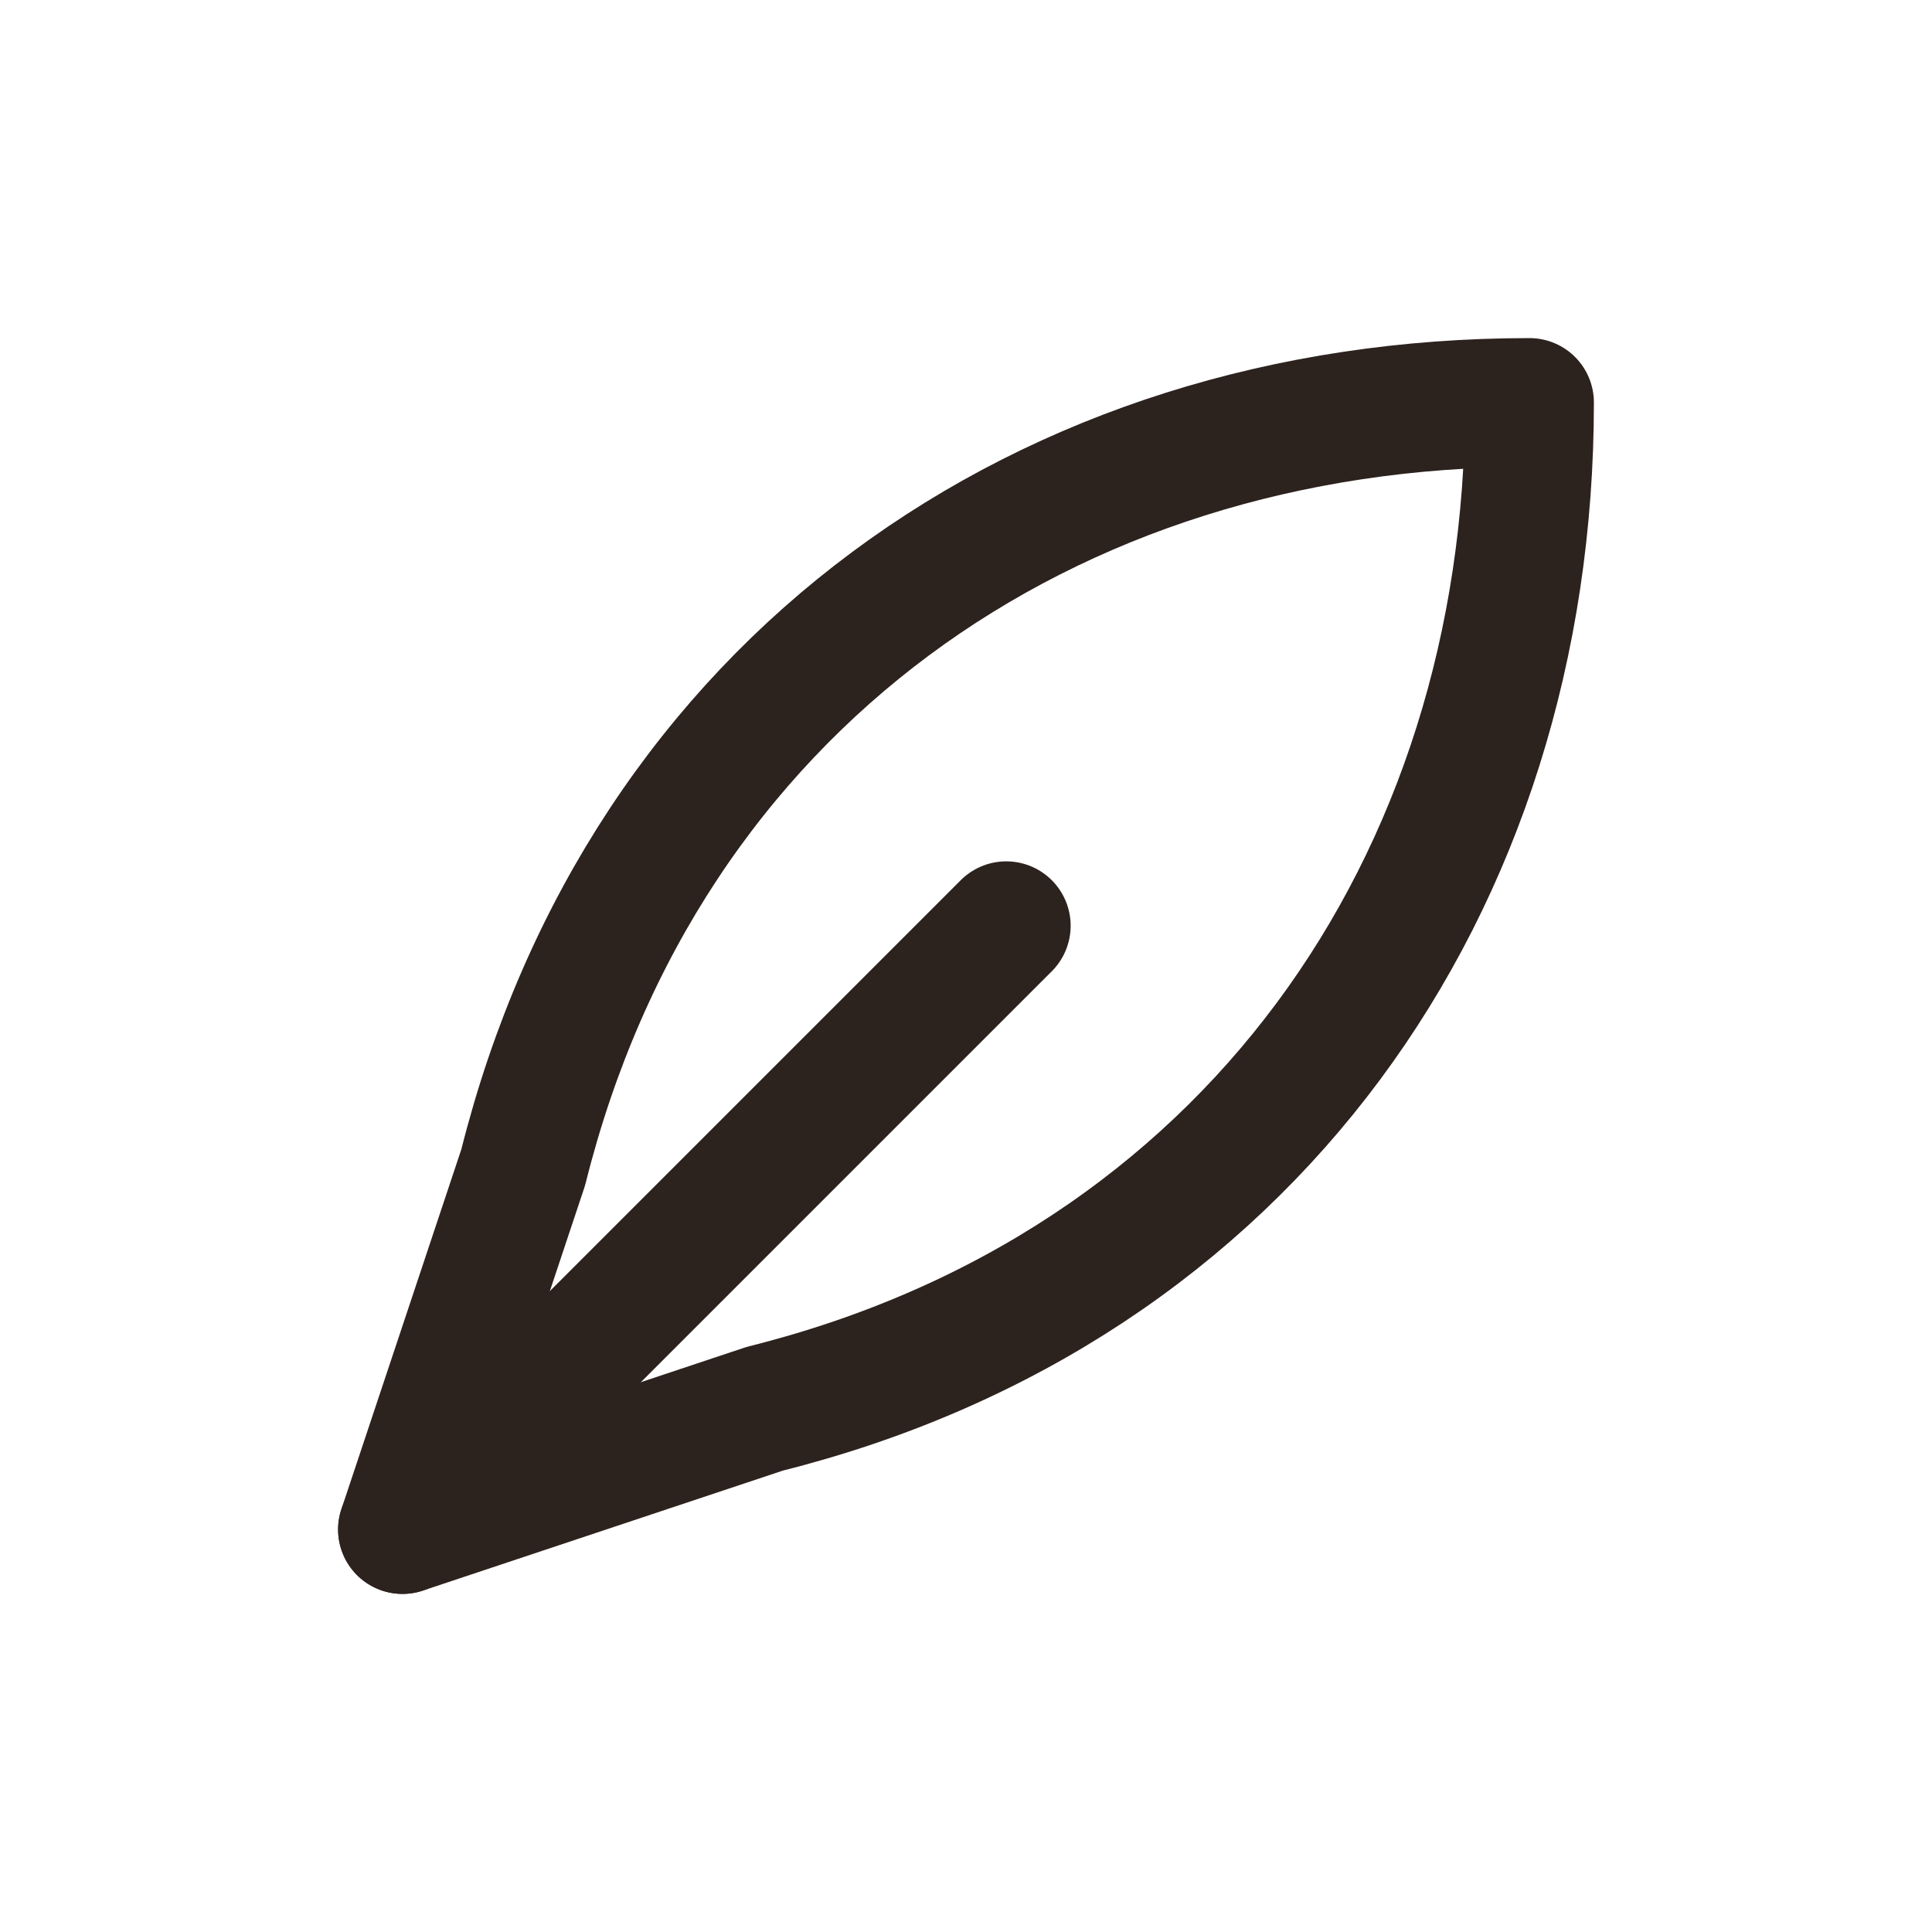
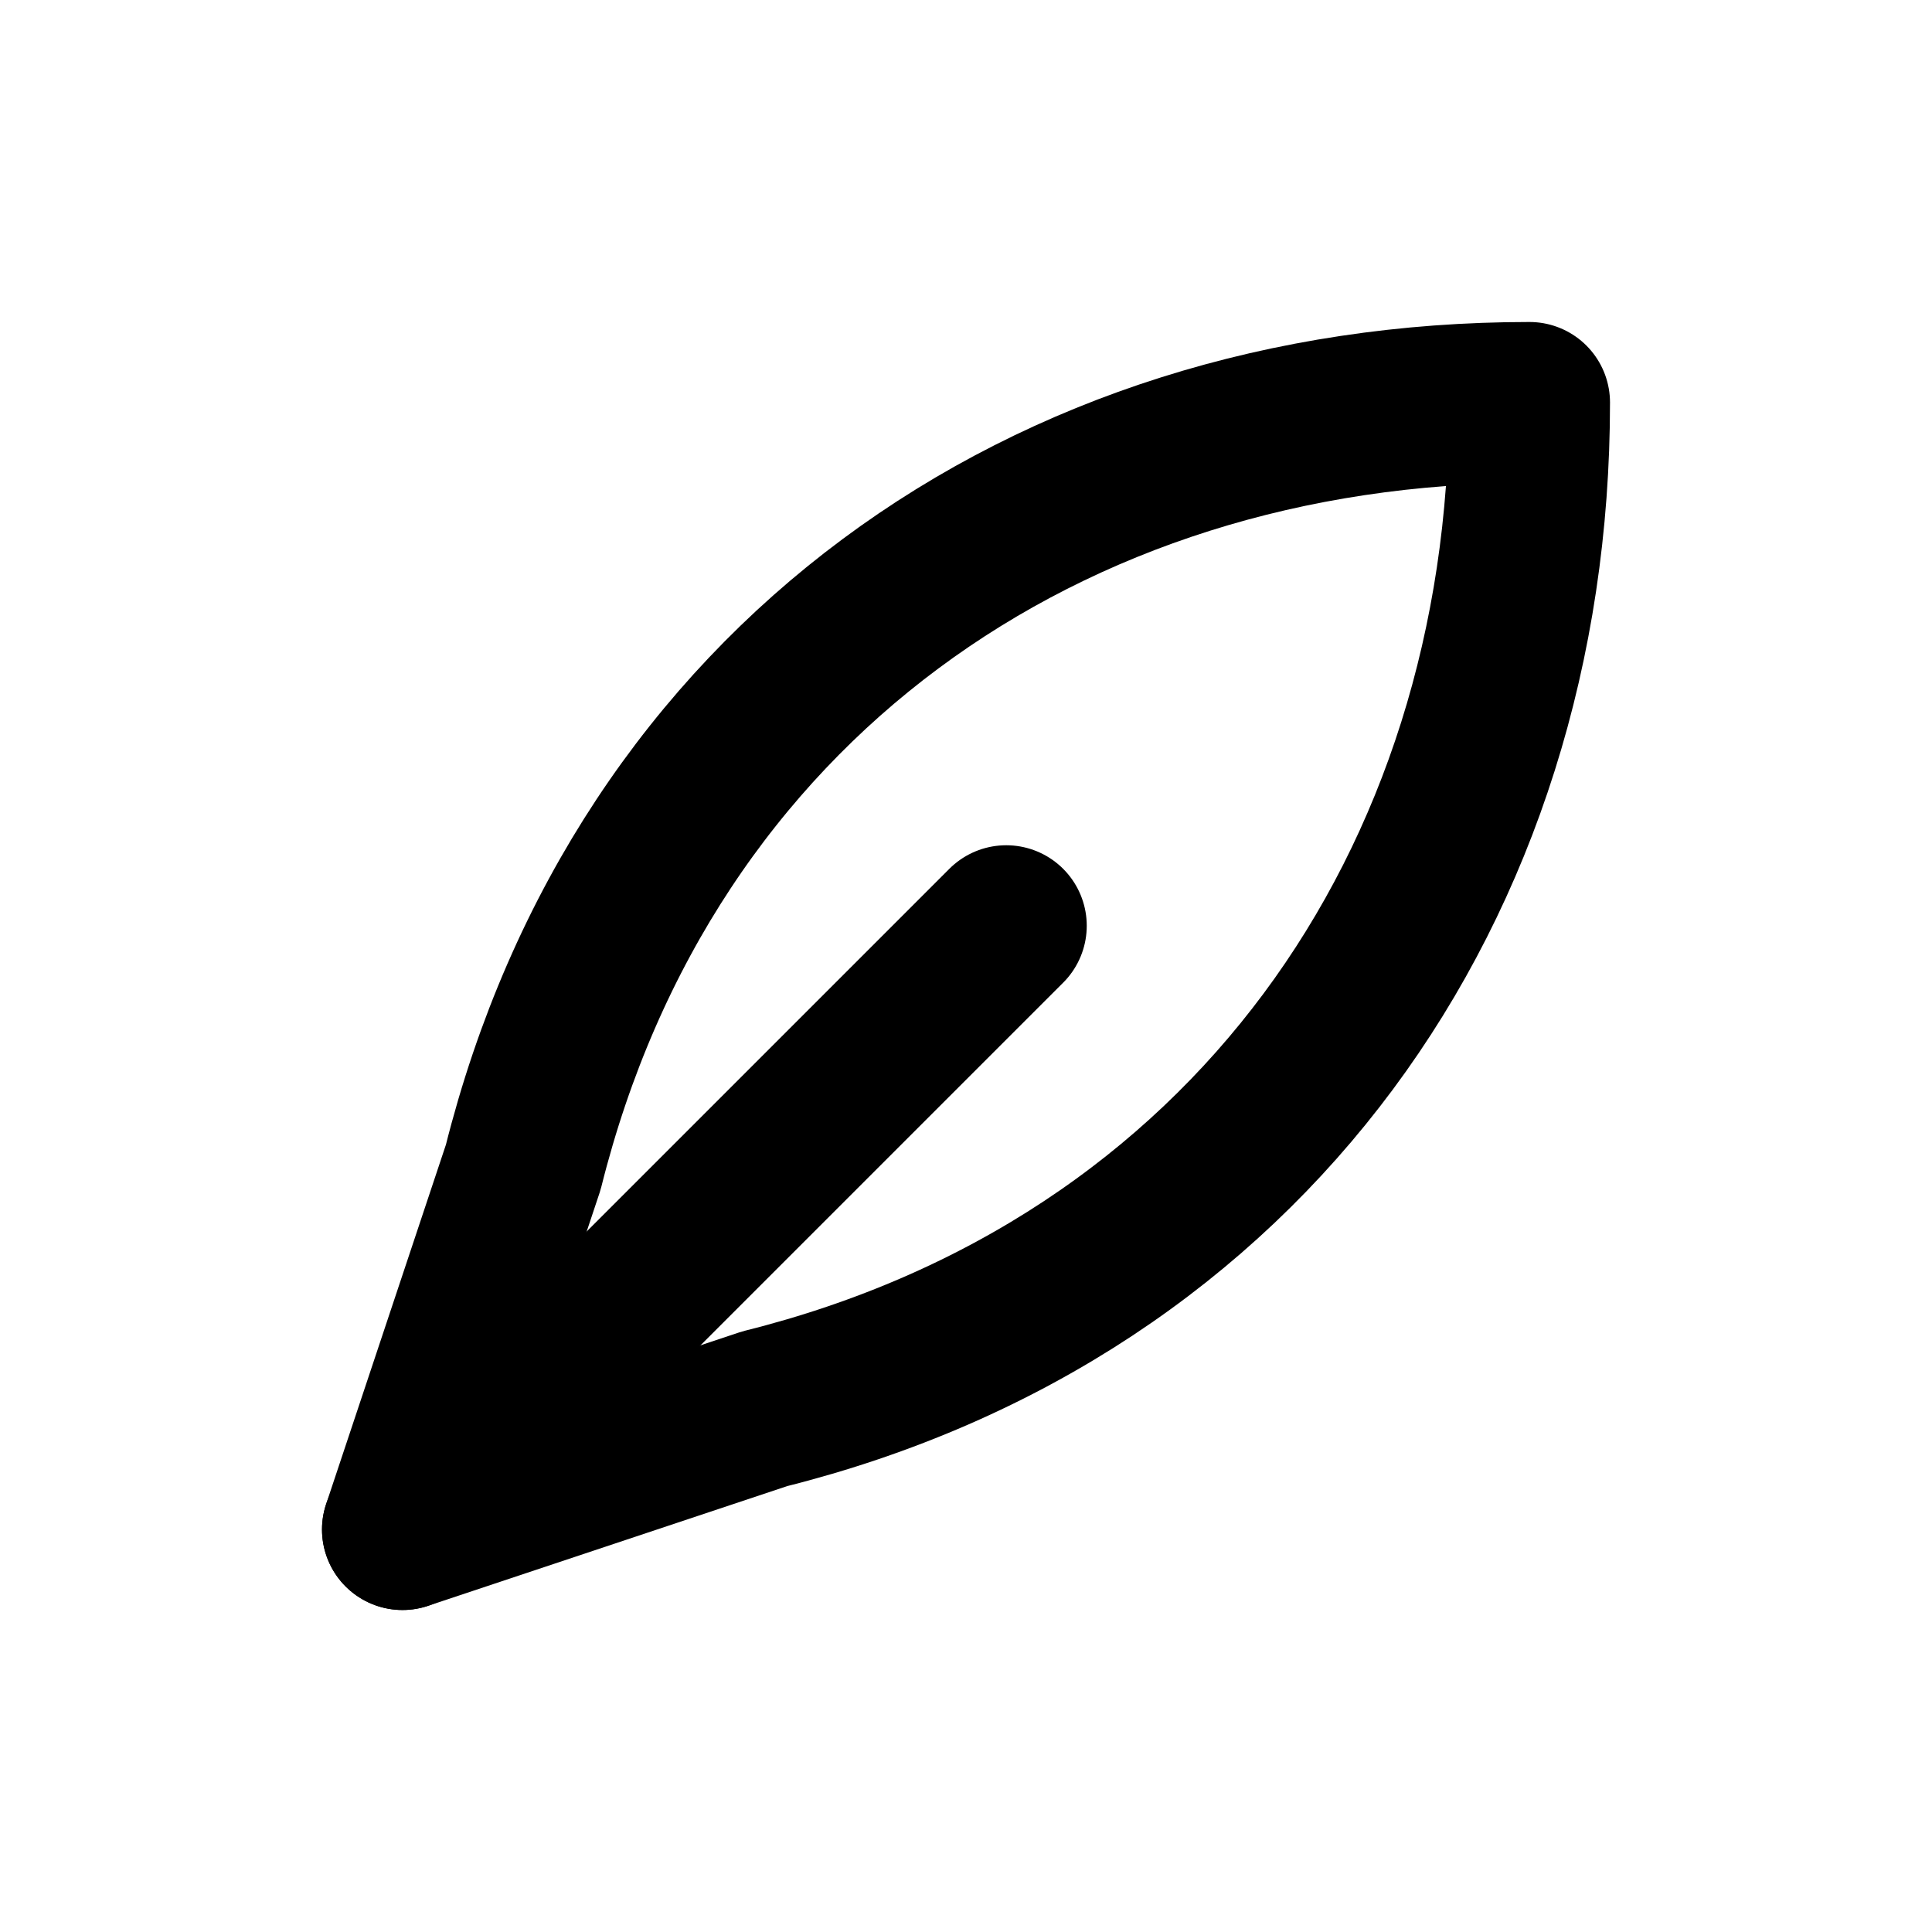
- <svg xmlns="http://www.w3.org/2000/svg" viewBox="0 0 24 24" width="24" height="24" fill="none" stroke="#2C221E" stroke-width="1.6" stroke-linecap="round" stroke-linejoin="round">
+ <svg xmlns="http://www.w3.org/2000/svg" viewBox="0 0 24 24" width="24" height="24" fill="none" stroke="currentColor" stroke-width="2" stroke-linecap="round" stroke-linejoin="round">
  <path d="M19 5c-6 0-11 3.5-12.5 9.5L5 19l4.5-1.5C15.5 16 19 11 19 5Z" />
  <path d="M5 19l7.5-7.5" />
</svg>
